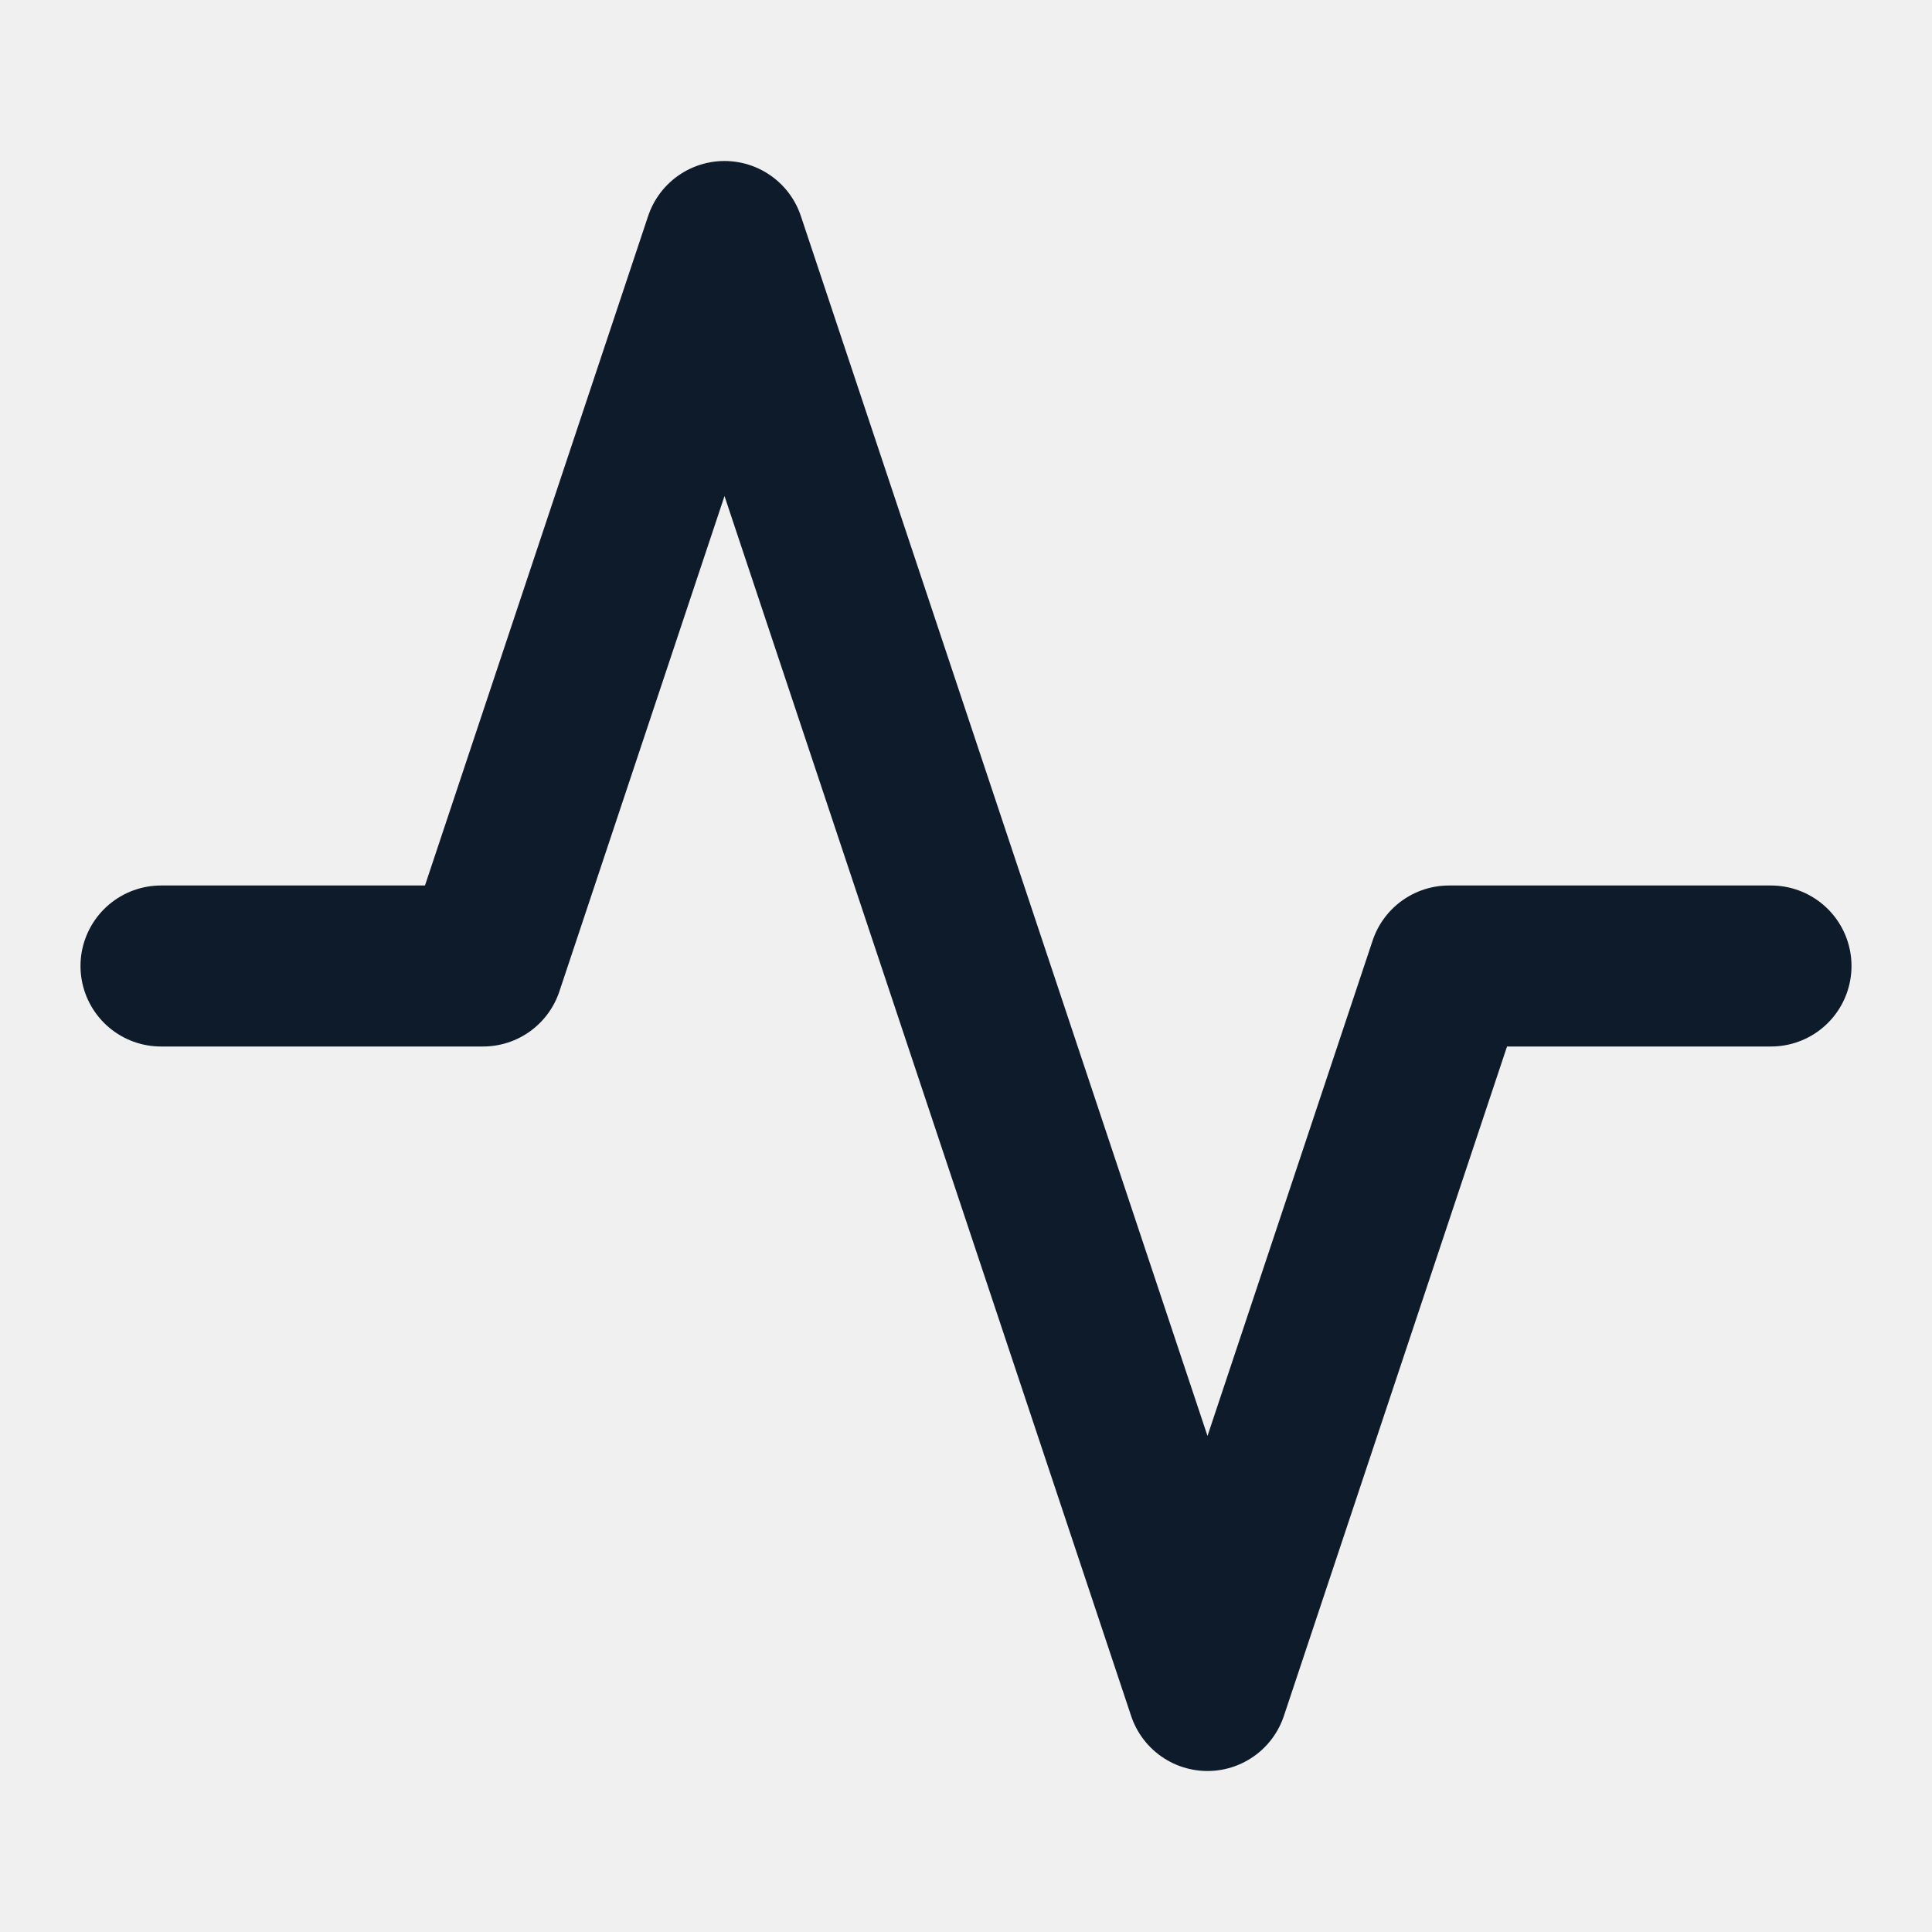
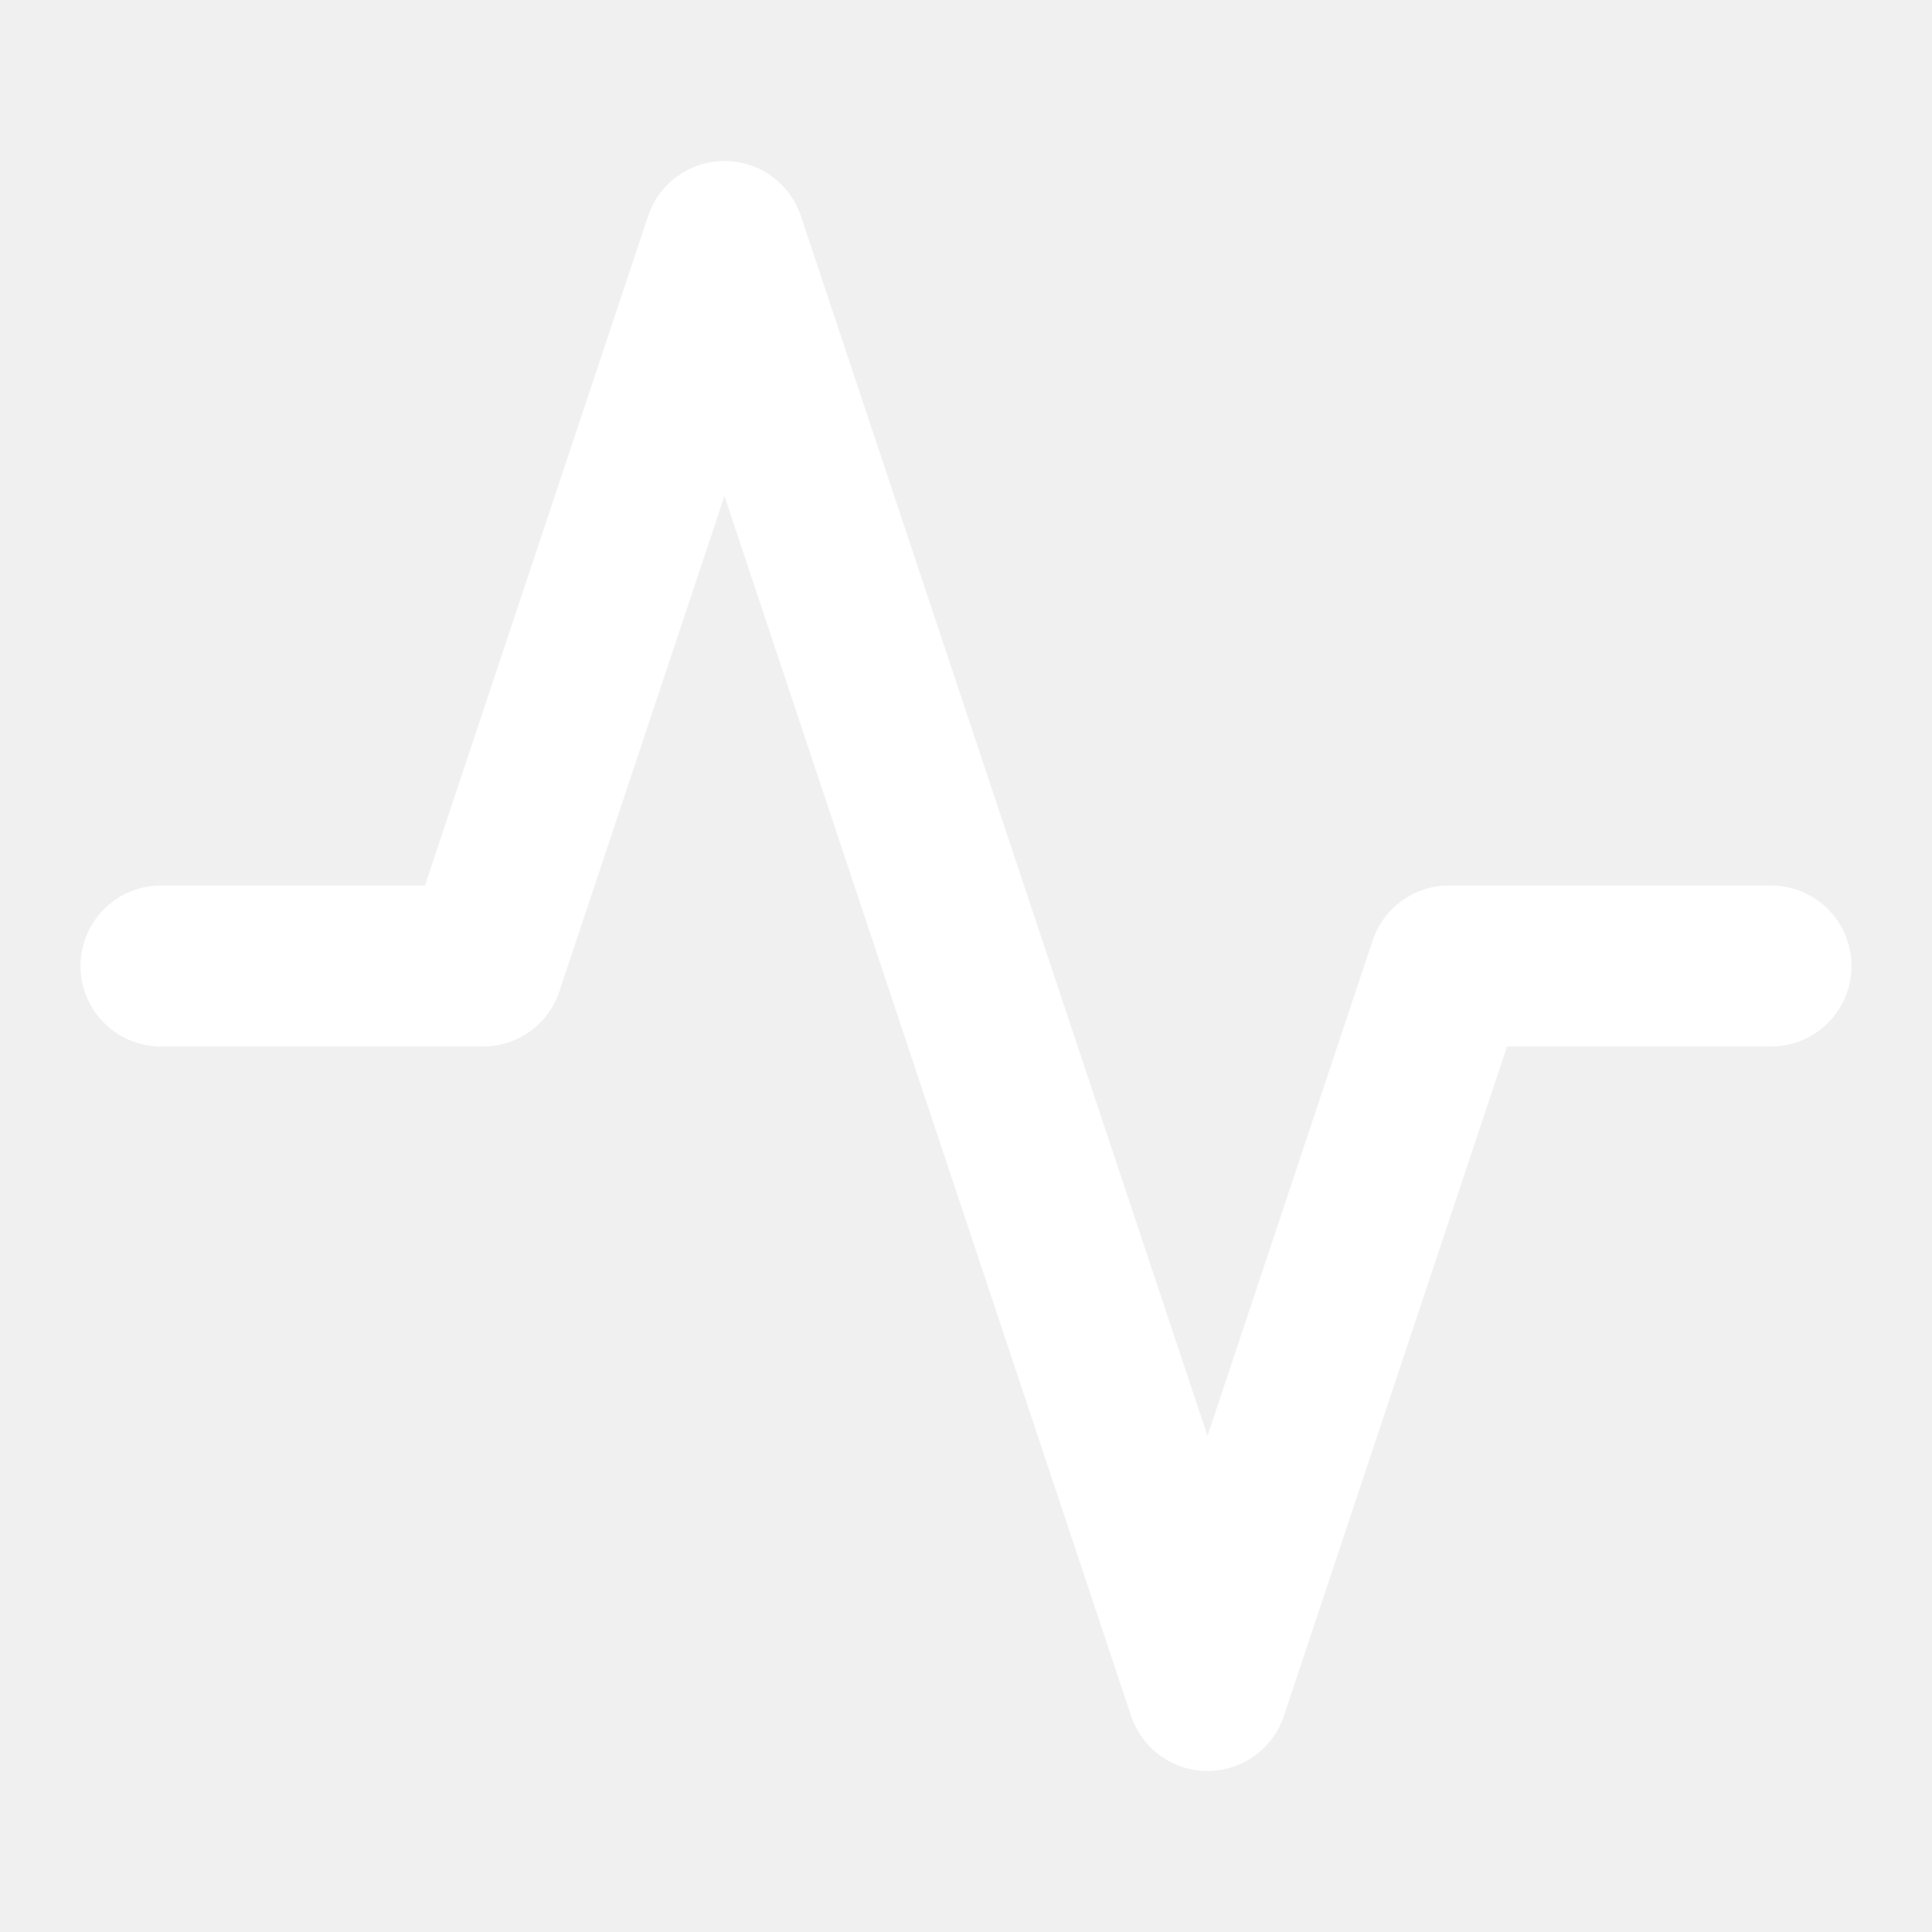
- <svg xmlns="http://www.w3.org/2000/svg" width="24" height="24" viewBox="0 0 24 24" fill="none" stroke="#0D1B2A" stroke-width="2" stroke-linecap="round" stroke-linejoin="round">
+ <svg xmlns="http://www.w3.org/2000/svg" width="24" height="24" viewBox="0 0 24 24" fill="none" stroke="#FFFFFF" stroke-width="2" stroke-linecap="round" stroke-linejoin="round">
  <polyline points="22 12 18 12 15 21 9 3 6 12 2 12" />
</svg>
